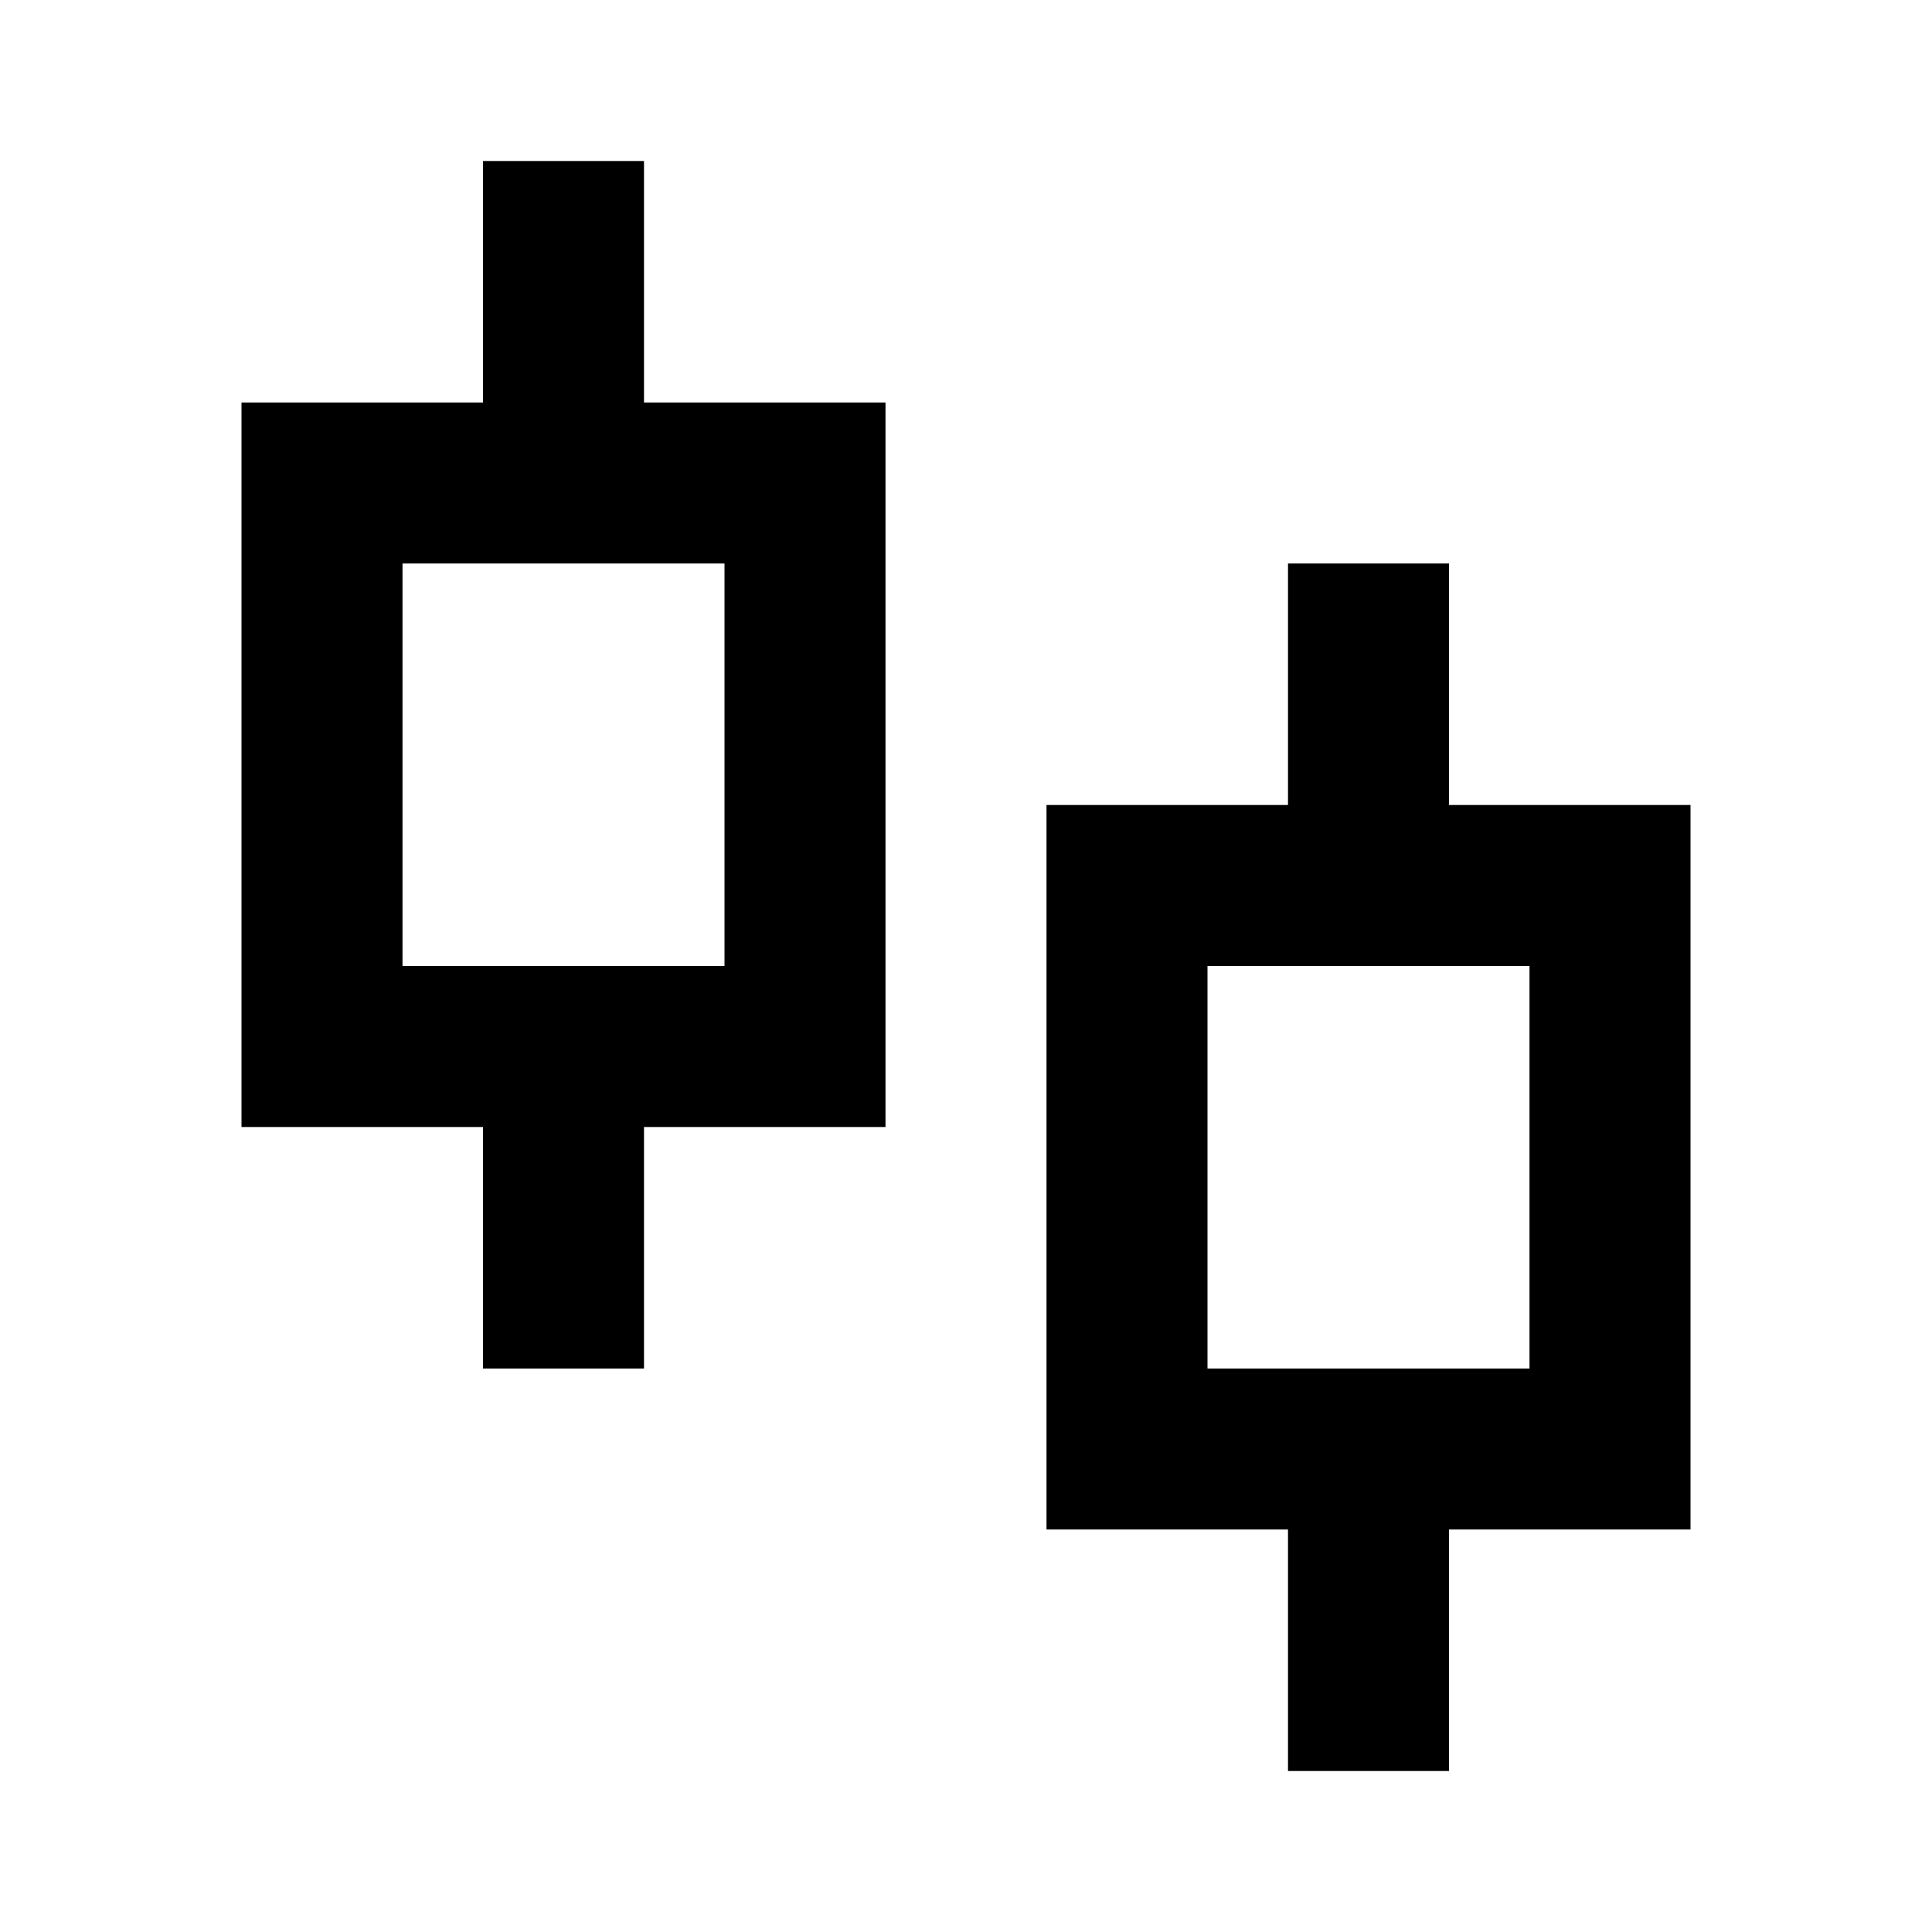
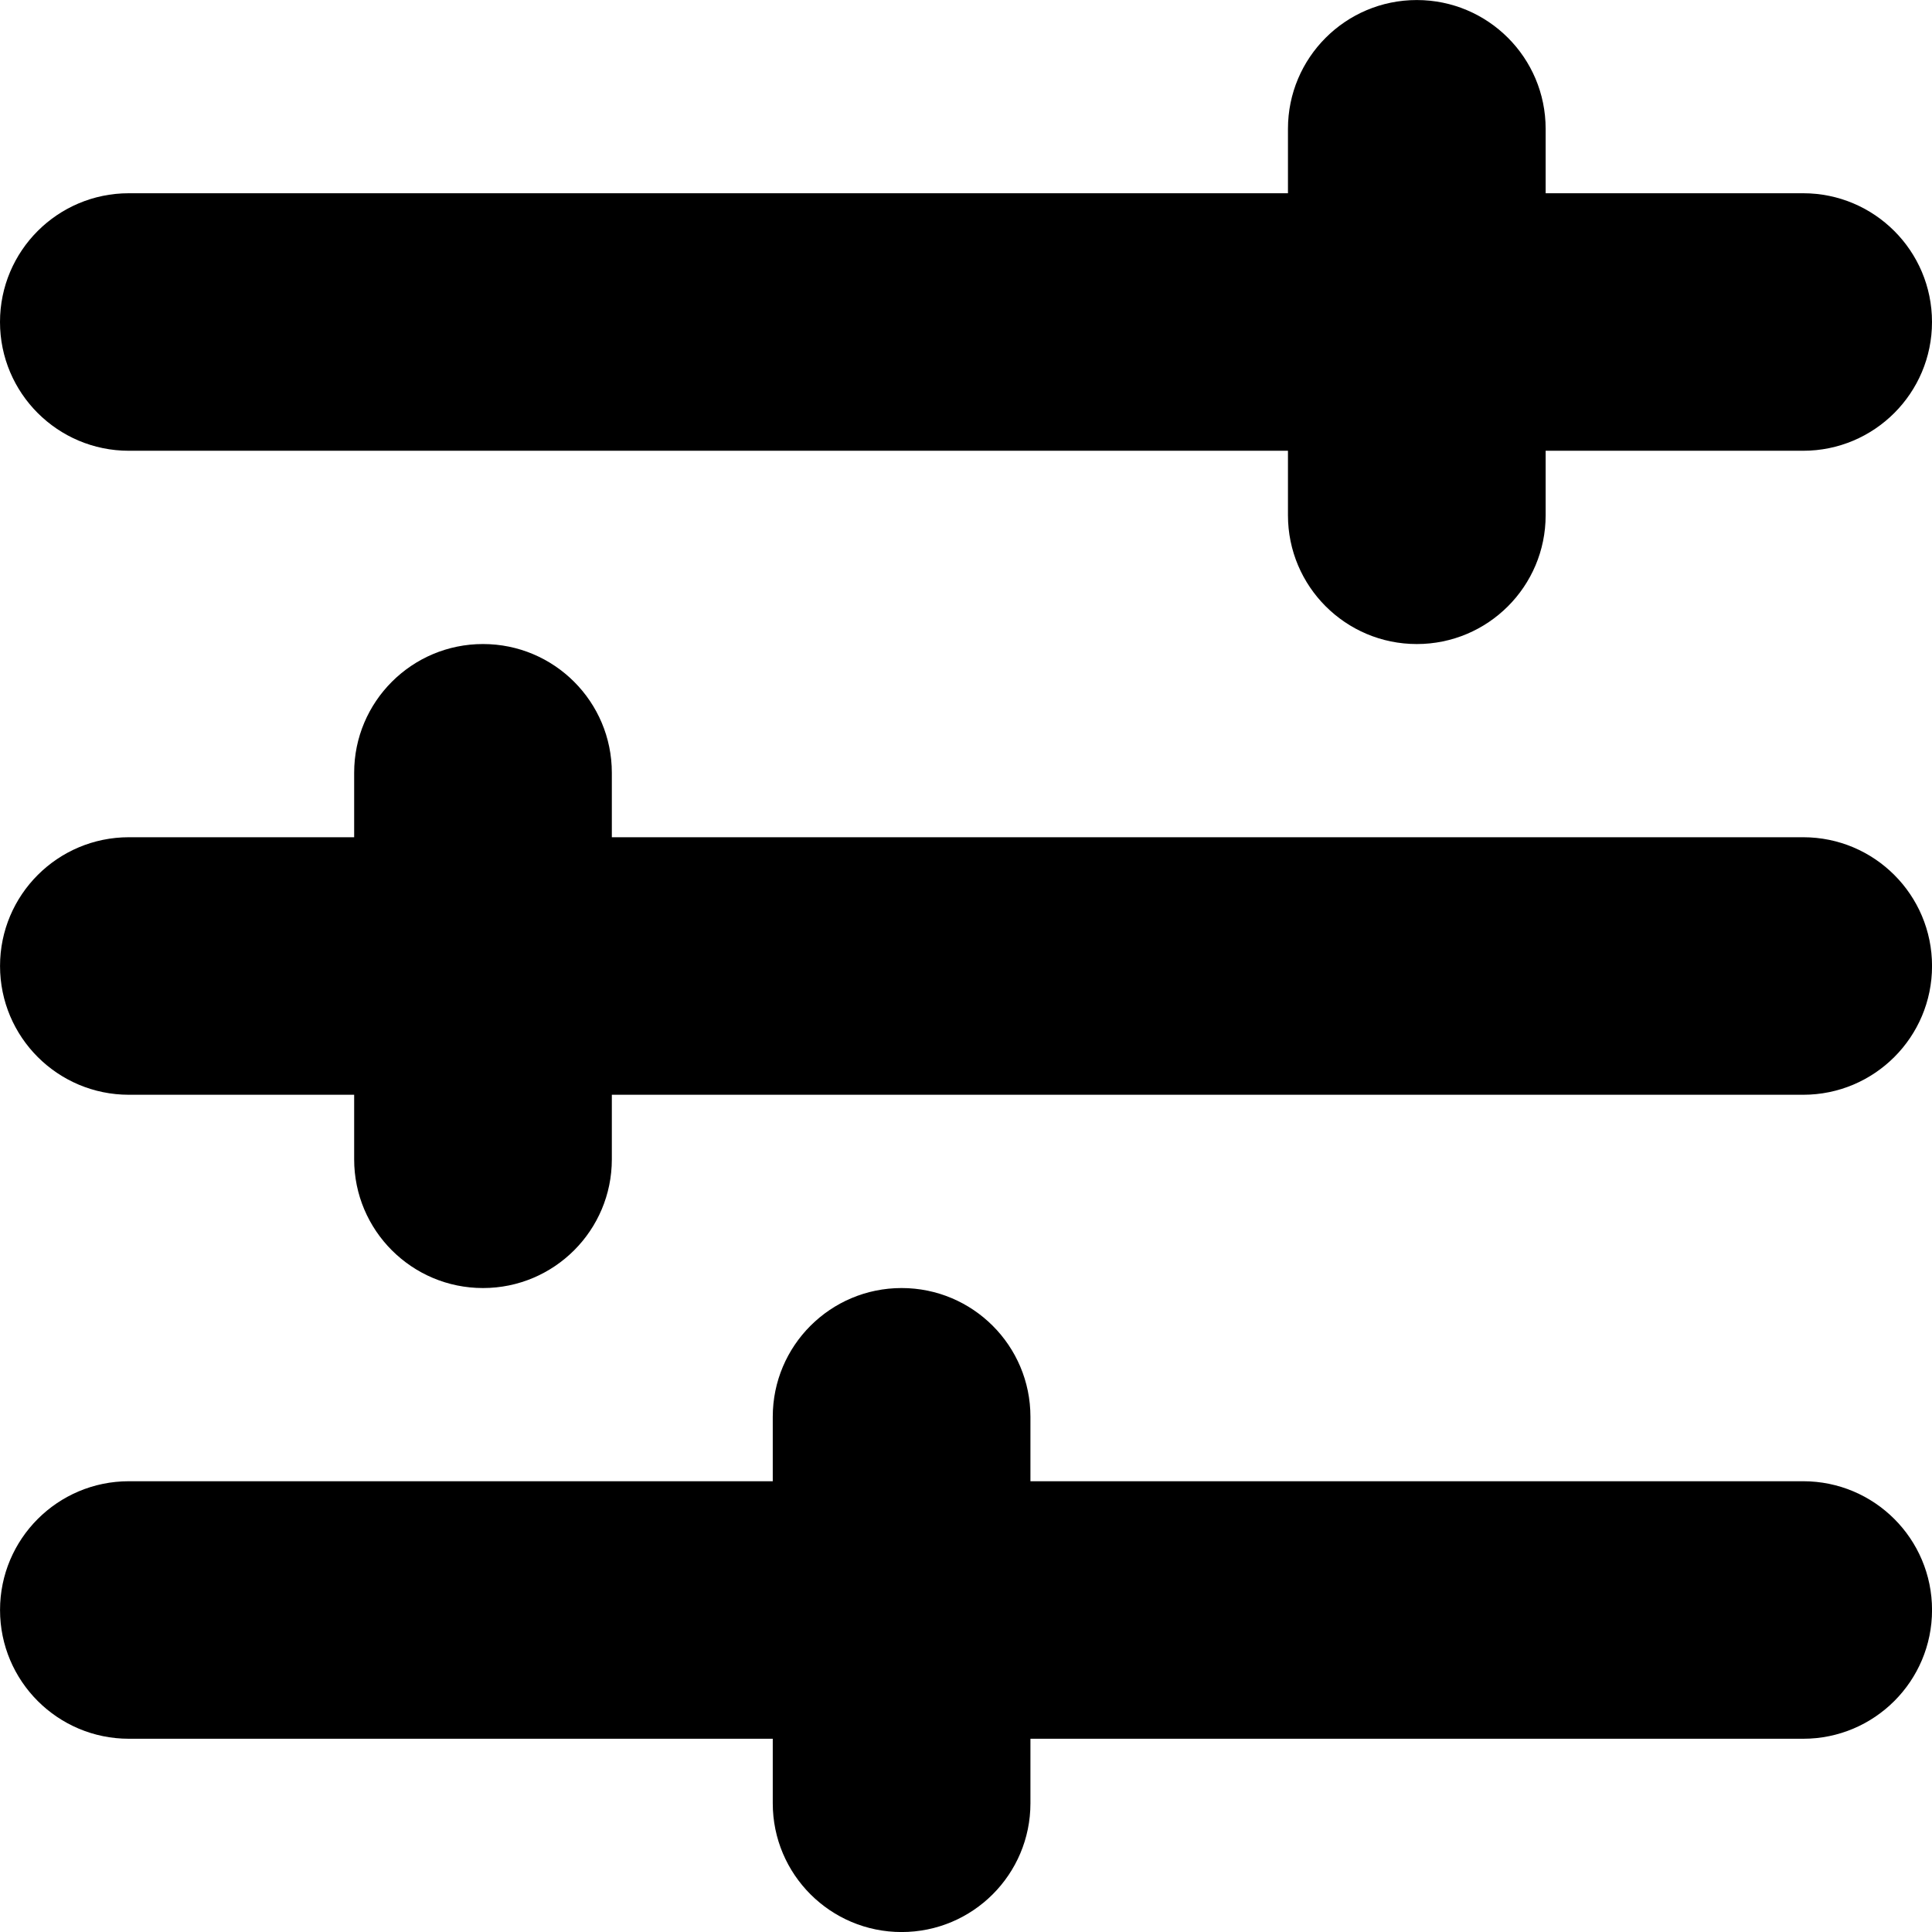
- <svg xmlns="http://www.w3.org/2000/svg" width="64px" height="64px" viewBox="0 0 24 24" fill="#000000">
-   <g id="SVGRepo_bgCarrier" stroke-width="0" />
-   <g id="SVGRepo_tracerCarrier" stroke-linecap="round" stroke-linejoin="round" />
-   <g id="SVGRepo_iconCarrier">
-     <g>
-       <path fill="none" d="M0 0h24v24H0z" />
-       <path d="M8 5h3v9H8v3H6v-3H3V5h3V2h2v3zM5 7v5h4V7H5zm13 3h3v9h-3v3h-2v-3h-3v-9h3V7h2v3zm-3 2v5h4v-5h-4z" />
-     </g>
+ <svg xmlns="http://www.w3.org/2000/svg" viewBox="0 0 600 600" version="1.1" id="svg9724" width="600" height="600">
+   <defs id="defs9728" />
+   <g id="g10449" transform="matrix(0.9517321,0,0,0.9511579,13.90117,12.16879)" style="stroke-width:1.051">
+     <path id="path356" style="color:#000000;fill:#000000;stroke-linecap:round;-inkscape-stroke:none" d="M 447.709 -12.781 A 42.041 42.041 0 0 0 405.668 29.26 L 405.668 50.302 L 27.435 50.302 A 42.041 42.041 0 0 0 -14.606 92.341 A 42.041 42.041 0 0 0 27.435 134.383 L 405.668 134.383 L 405.668 155.449 A 42.041 42.041 0 0 0 447.709 197.491 A 42.041 42.041 0 0 0 489.75 155.449 L 489.75 134.383 L 573.78 134.383 A 42.041 42.041 0 0 0 615.823 92.341 A 42.041 42.041 0 0 0 573.78 50.302 L 489.75 50.302 L 489.75 29.26 A 42.041 42.041 0 0 0 447.709 -12.781 z M 143.001 197.489 A 42.041 42.041 0 0 0 100.958 239.53 L 100.958 260.57 L 27.447 260.57 A 42.041 42.041 0 0 0 -14.594 302.611 A 42.041 42.041 0 0 0 27.447 344.653 L 100.958 344.653 L 100.958 365.719 A 42.041 42.041 0 0 0 143.001 407.761 A 42.041 42.041 0 0 0 185.042 365.719 L 185.042 344.653 L 573.795 344.653 A 42.041 42.041 0 0 0 615.836 302.611 A 42.041 42.041 0 0 0 573.795 260.57 L 185.042 260.57 L 185.042 239.53 A 42.041 42.041 0 0 0 143.001 197.489 z M 279.594 407.761 A 42.041 42.041 0 0 0 237.553 449.8 L 237.553 470.84 L 27.447 470.84 A 42.041 42.041 0 0 0 -14.594 512.881 A 42.041 42.041 0 0 0 27.447 554.921 L 237.553 554.921 L 237.553 575.989 A 42.041 42.041 0 0 0 279.594 618.029 A 42.041 42.041 0 0 0 321.635 575.989 L 321.635 554.921 L 573.795 554.921 A 42.041 42.041 0 0 0 615.836 512.881 A 42.041 42.041 0 0 0 573.795 470.84 L 321.635 470.84 L 321.635 449.8 A 42.041 42.041 0 0 0 279.594 407.761 z " />
  </g>
</svg>
